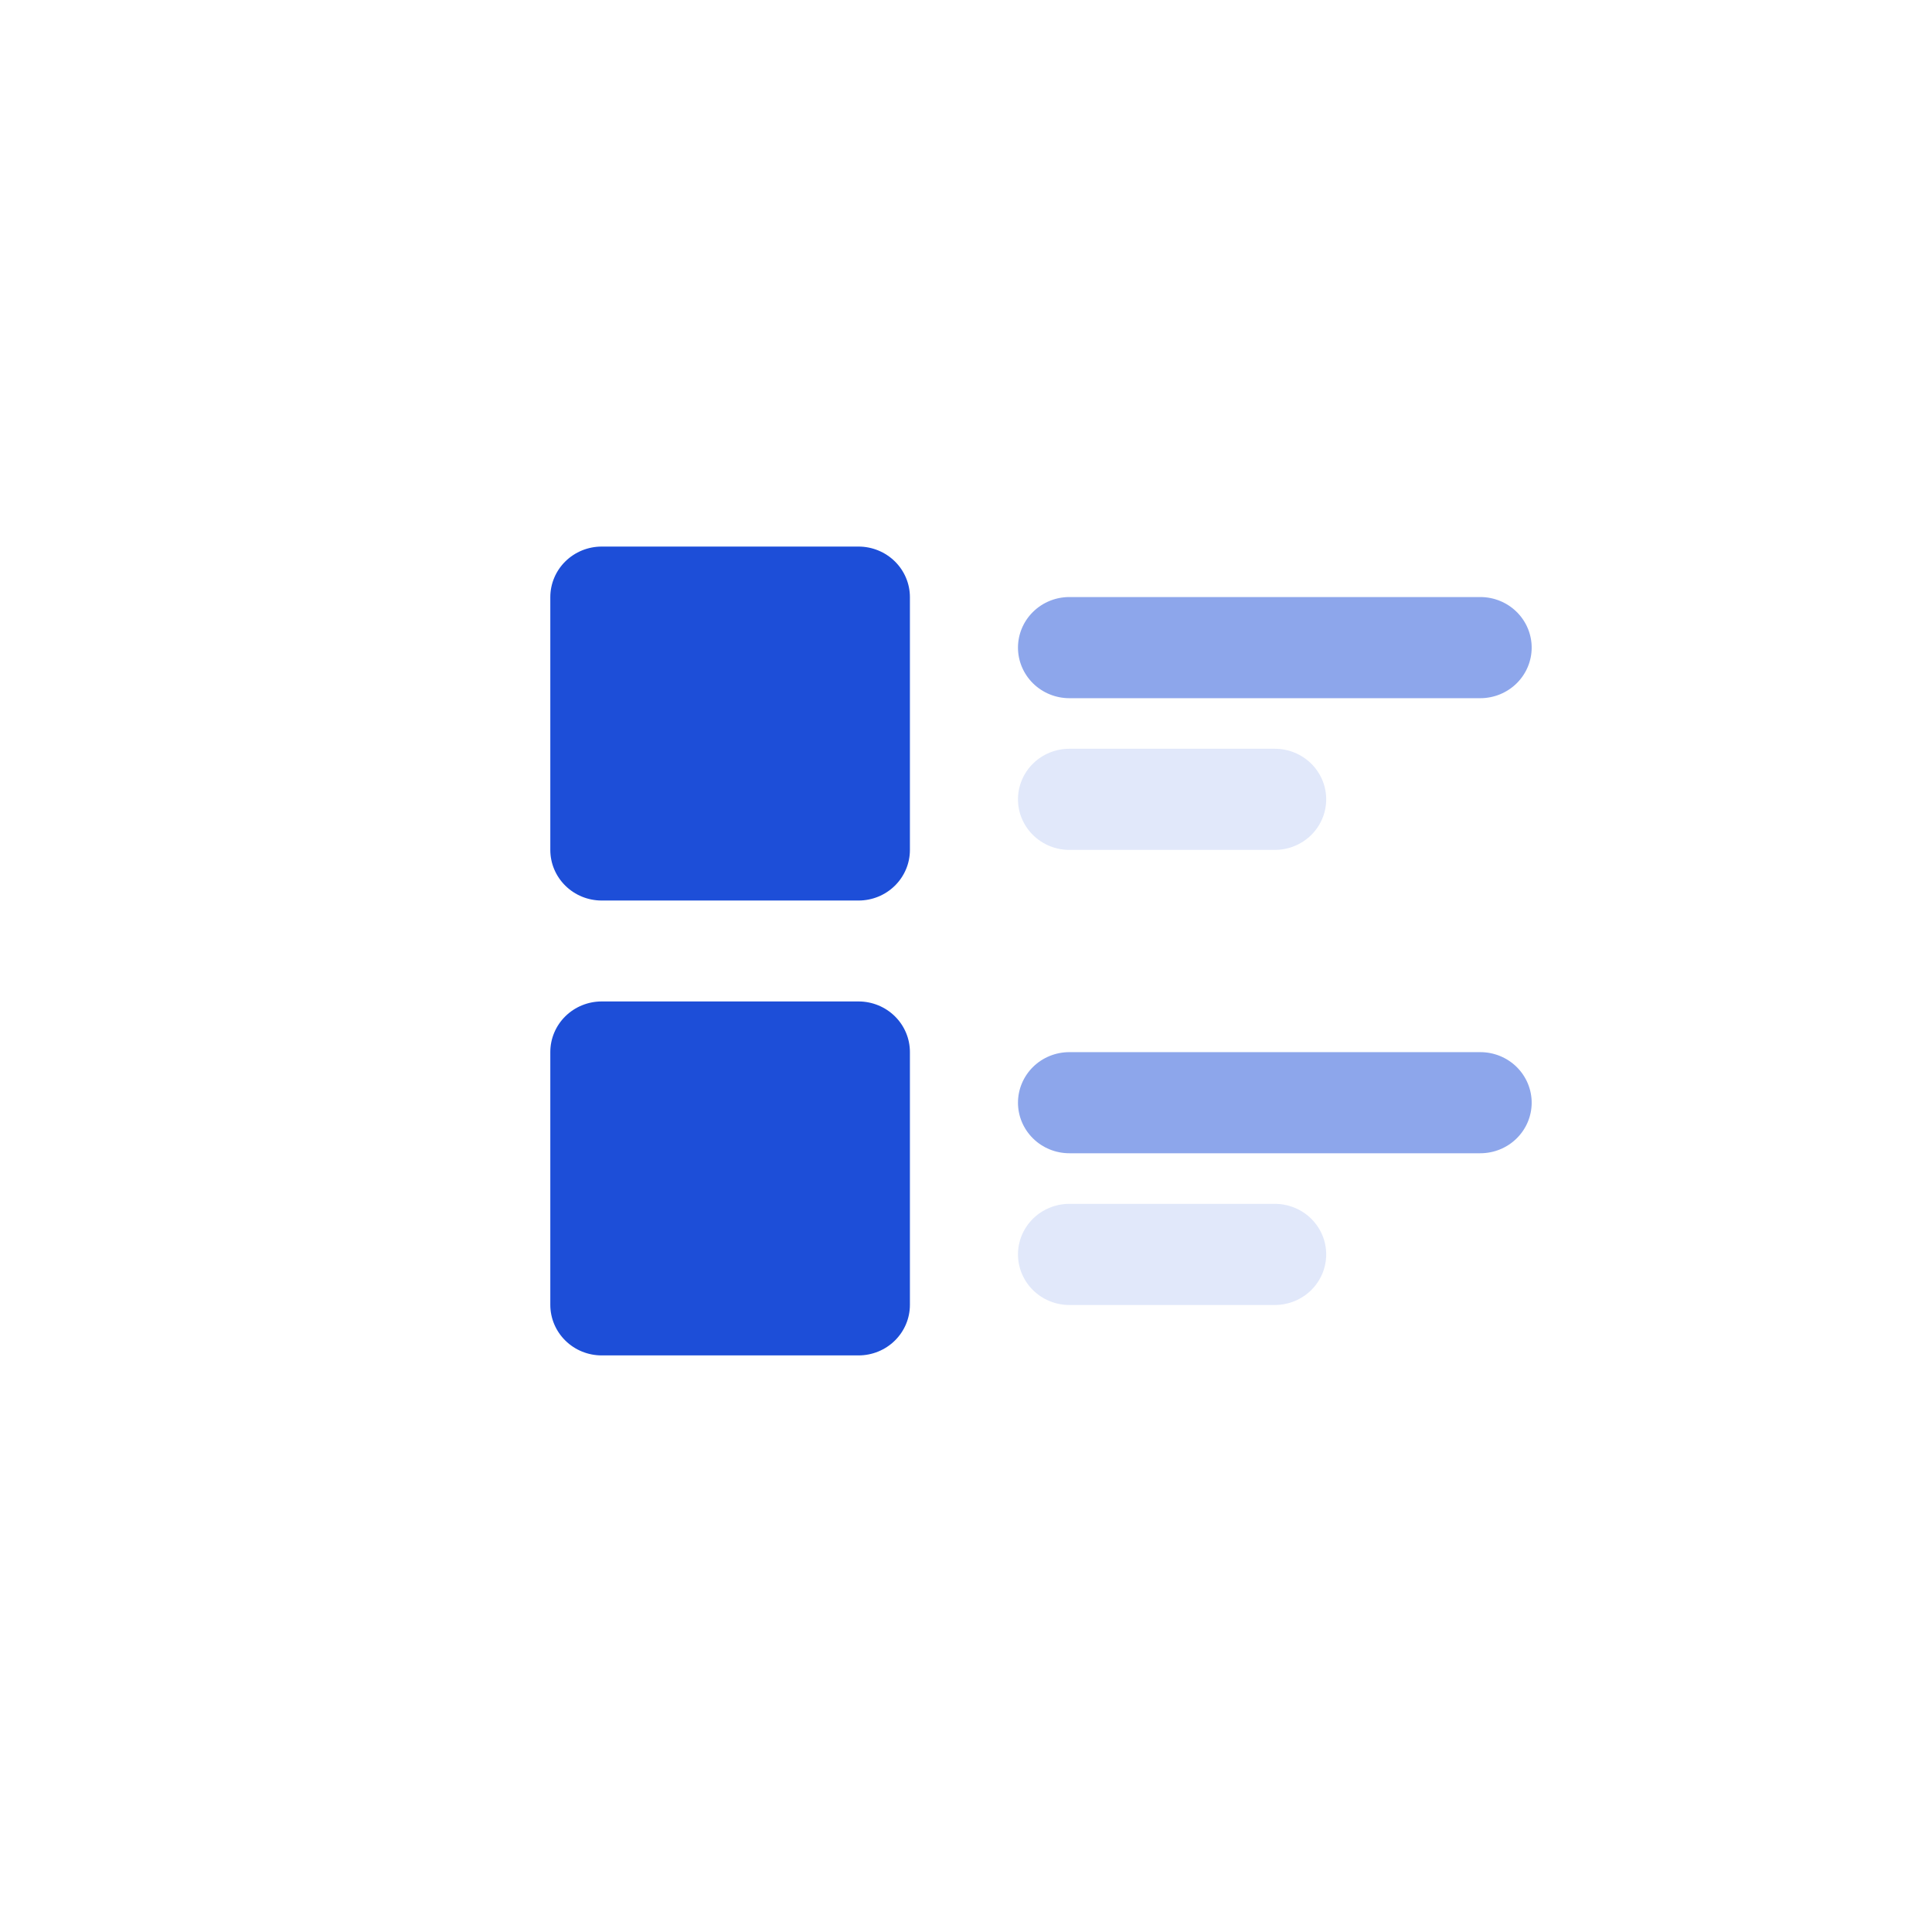
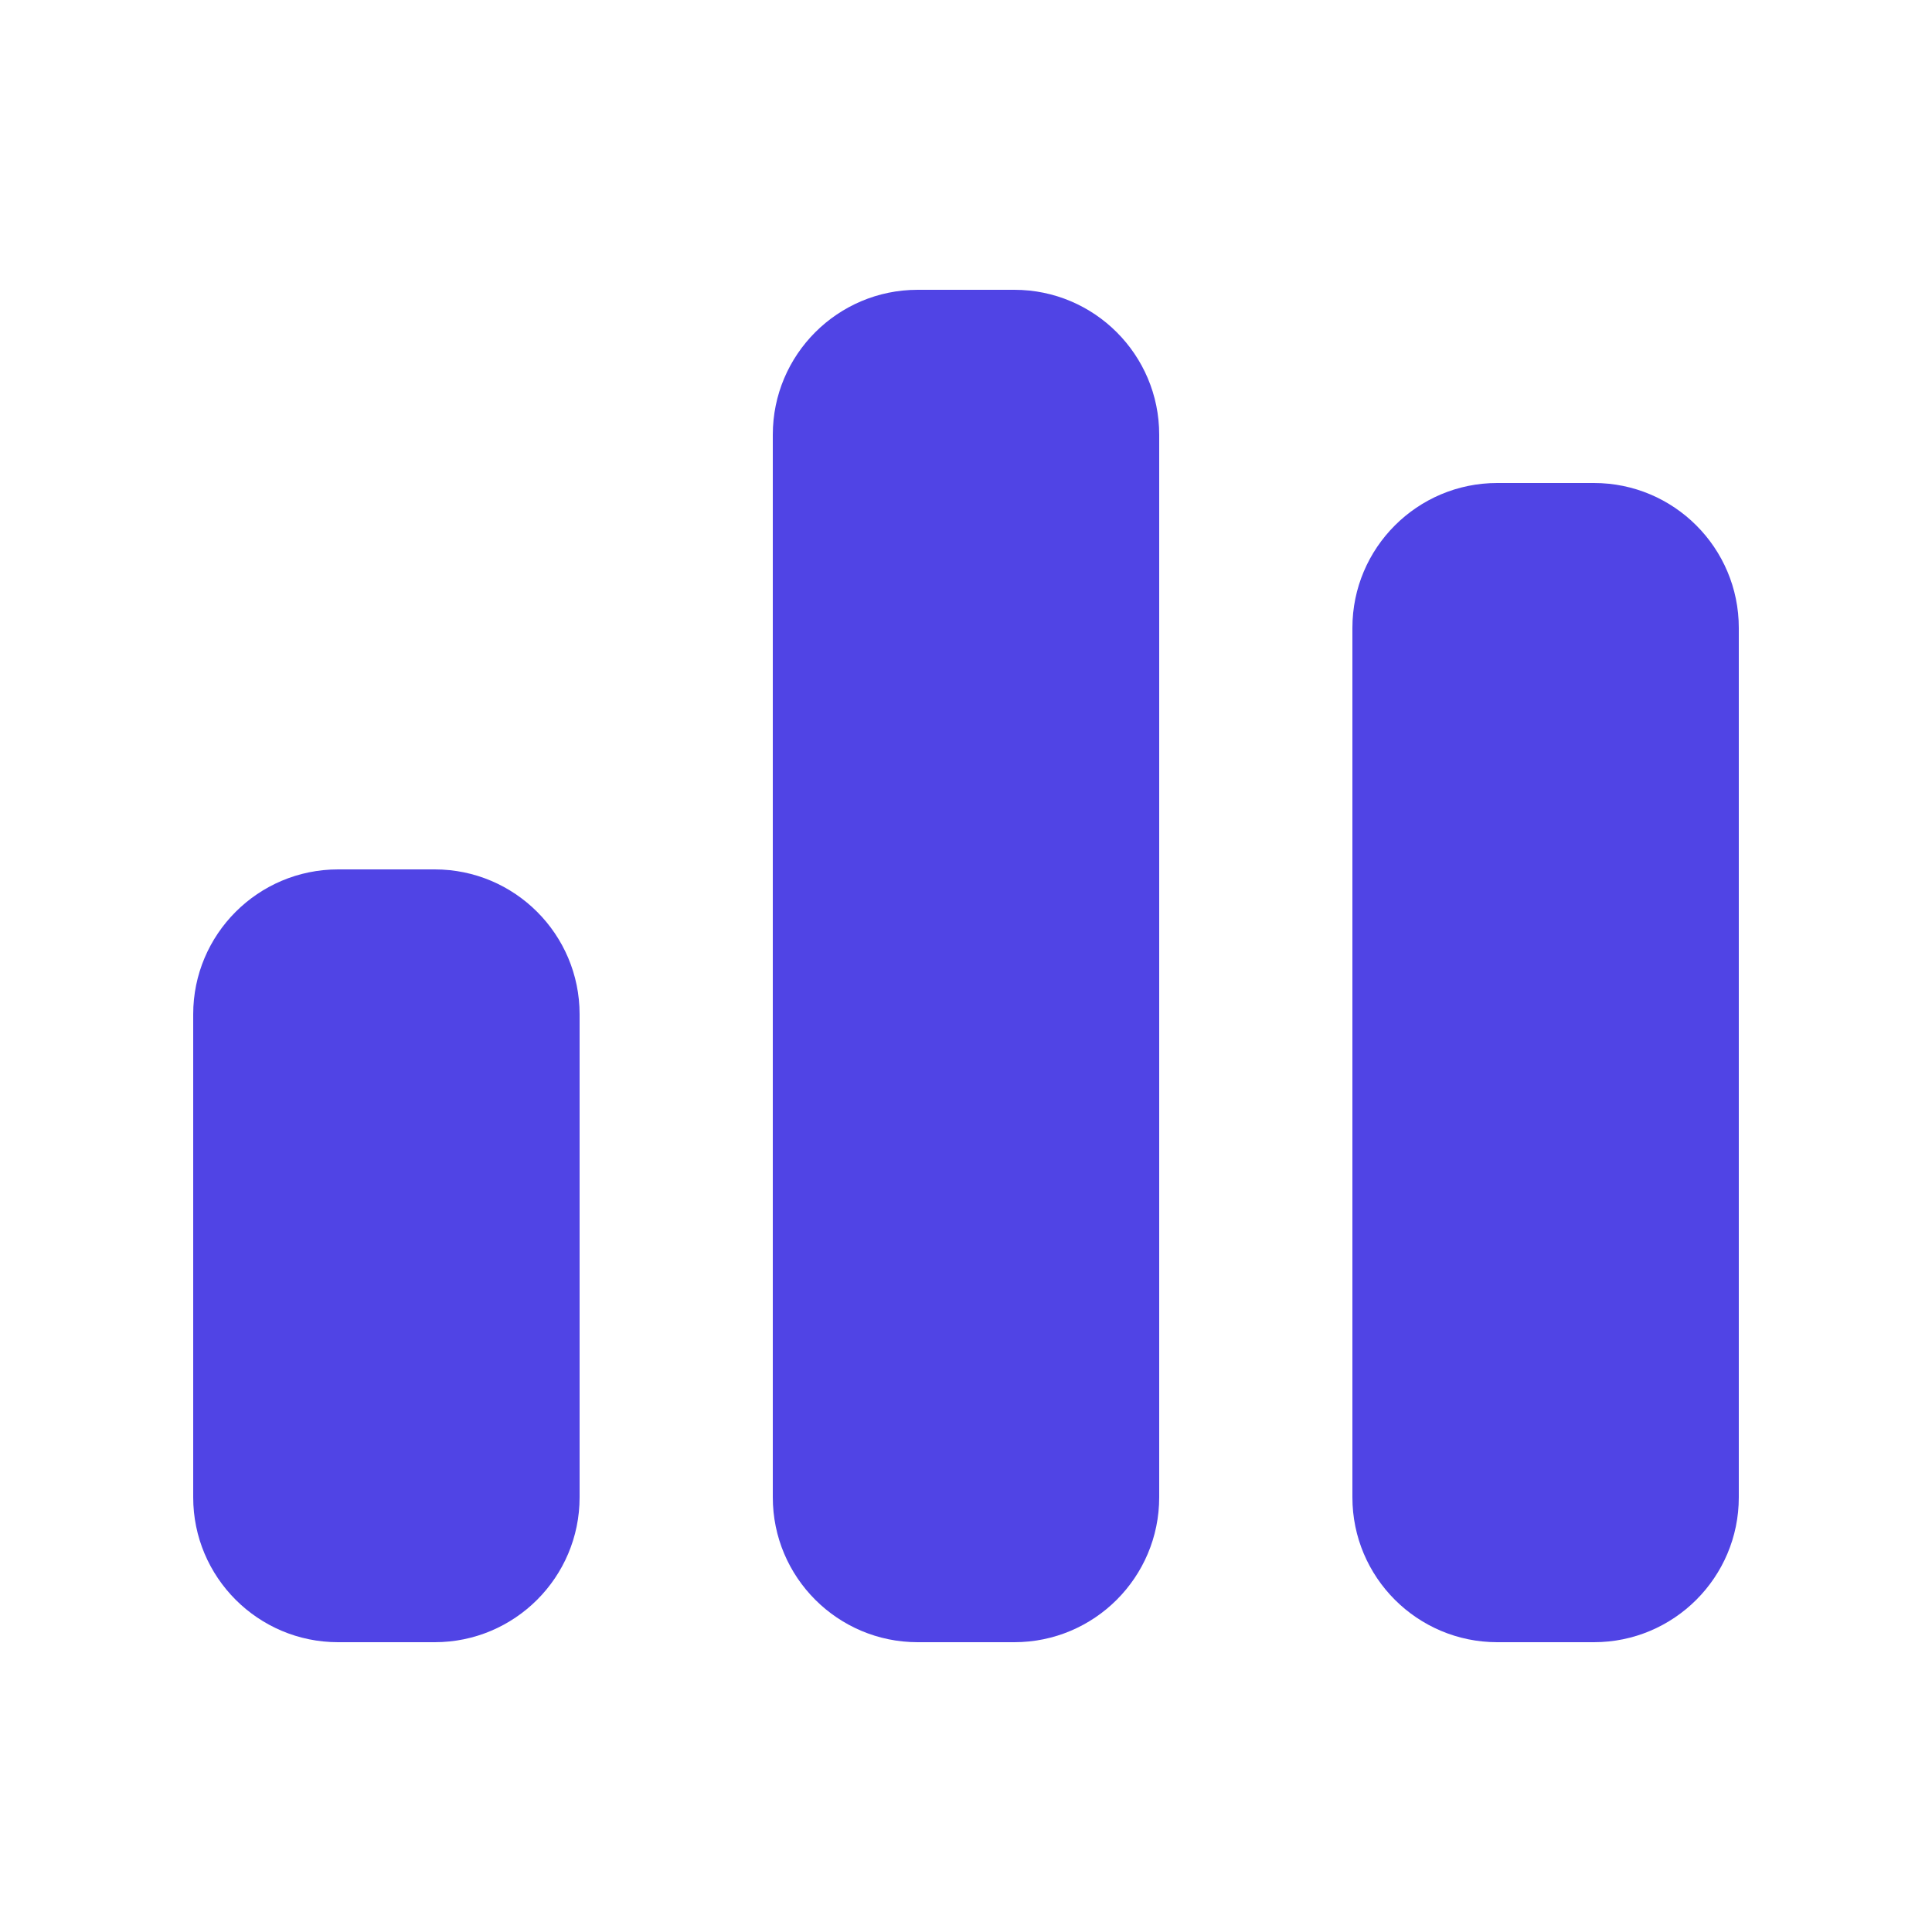
- <svg xmlns="http://www.w3.org/2000/svg" width="63" height="63" viewBox="0 0 63 63" fill="none">
-   <path d="M34.87 24.416C34.426 24.416 34 24.59 33.686 24.899C33.372 25.208 33.195 25.628 33.195 26.065C33.195 26.502 33.372 26.922 33.686 27.231C34 27.54 34.426 27.714 34.87 27.714H41.571C42.015 27.714 42.441 27.54 42.755 27.231C43.069 26.922 43.246 26.502 43.246 26.065C43.246 25.628 43.069 25.208 42.755 24.899C42.441 24.59 42.015 24.416 41.571 24.416H34.87Z" fill="#1D4ED8" fill-opacity="0.13" />
-   <path d="M34.87 39.256C34.426 39.256 34 39.43 33.686 39.739C33.372 40.048 33.195 40.467 33.195 40.905C33.195 41.342 33.372 41.761 33.686 42.071C34 42.38 34.426 42.554 34.87 42.554H41.571C42.015 42.554 42.441 42.38 42.755 42.071C43.069 41.761 43.246 41.342 43.246 40.905C43.246 40.467 43.069 40.048 42.755 39.739C42.441 39.43 42.015 39.256 41.571 39.256H34.87Z" fill="#1D4ED8" fill-opacity="0.13" />
-   <path d="M34.87 19.469C34.426 19.469 34 19.642 33.686 19.952C33.372 20.261 33.195 20.68 33.195 21.118C33.195 21.555 33.372 21.974 33.686 22.284C34 22.593 34.426 22.767 34.87 22.767H48.271C48.715 22.767 49.141 22.593 49.455 22.284C49.769 21.974 49.946 21.555 49.946 21.118C49.946 20.68 49.769 20.261 49.455 19.952C49.141 19.642 48.715 19.469 48.271 19.469H34.87Z" fill="#1D4ED8" fill-opacity="0.5" />
-   <path d="M34.87 34.309C34.426 34.309 34 34.482 33.686 34.791C33.372 35.101 33.195 35.52 33.195 35.958C33.195 36.395 33.372 36.814 33.686 37.123C34 37.433 34.426 37.606 34.87 37.606H48.271C48.715 37.606 49.141 37.433 49.455 37.123C49.769 36.814 49.946 36.395 49.946 35.958C49.946 35.52 49.769 35.101 49.455 34.791C49.141 34.482 48.715 34.309 48.271 34.309H34.87Z" fill="#1D4ED8" fill-opacity="0.5" />
-   <path d="M19.62 17.823C19.176 17.823 18.75 17.997 18.436 18.306C18.122 18.615 17.945 19.035 17.945 19.472V27.716C17.945 28.154 18.122 28.573 18.436 28.882C18.75 29.192 19.176 29.365 19.62 29.365H27.996C28.44 29.365 28.866 29.192 29.18 28.882C29.494 28.573 29.671 28.154 29.671 27.716V19.472C29.671 19.035 29.494 18.615 29.18 18.306C28.866 17.997 28.44 17.823 27.996 17.823H19.62V17.823Z" fill="#1D4ED8" />
-   <path d="M19.62 32.656C19.176 32.656 18.75 32.83 18.436 33.139C18.122 33.448 17.945 33.868 17.945 34.305V42.55C17.945 42.987 18.122 43.406 18.436 43.715C18.75 44.025 19.176 44.198 19.62 44.198H27.996C28.44 44.198 28.866 44.025 29.18 43.715C29.494 43.406 29.671 42.987 29.671 42.55V34.305C29.671 33.868 29.494 33.448 29.18 33.139C28.866 32.83 28.44 32.656 27.996 32.656H19.62V32.656Z" fill="#1D4ED8" />
+ <svg xmlns="http://www.w3.org/2000/svg" viewBox="0 0 640 640">
+   <path fill="#5044e5" d="M256 144C256 117.5 277.5 96 304 96L336 96C362.5 96 384 117.5 384 144L384 496C384 522.5 362.5 544 336 544L304 544C277.5 544 256 522.5 256 496L256 144zM64 336C64 309.5 85.5 288 112 288L144 288C170.5 288 192 309.5 192 336L192 496C192 522.5 170.5 544 144 544L112 544C85.5 544 64 522.5 64 496L64 336zM496 160L528 160C554.5 160 576 181.5 576 208L576 496C576 522.5 554.5 544 528 544L496 544C469.5 544 448 522.5 448 496L448 208C448 181.5 469.5 160 496 160z" />
</svg>
